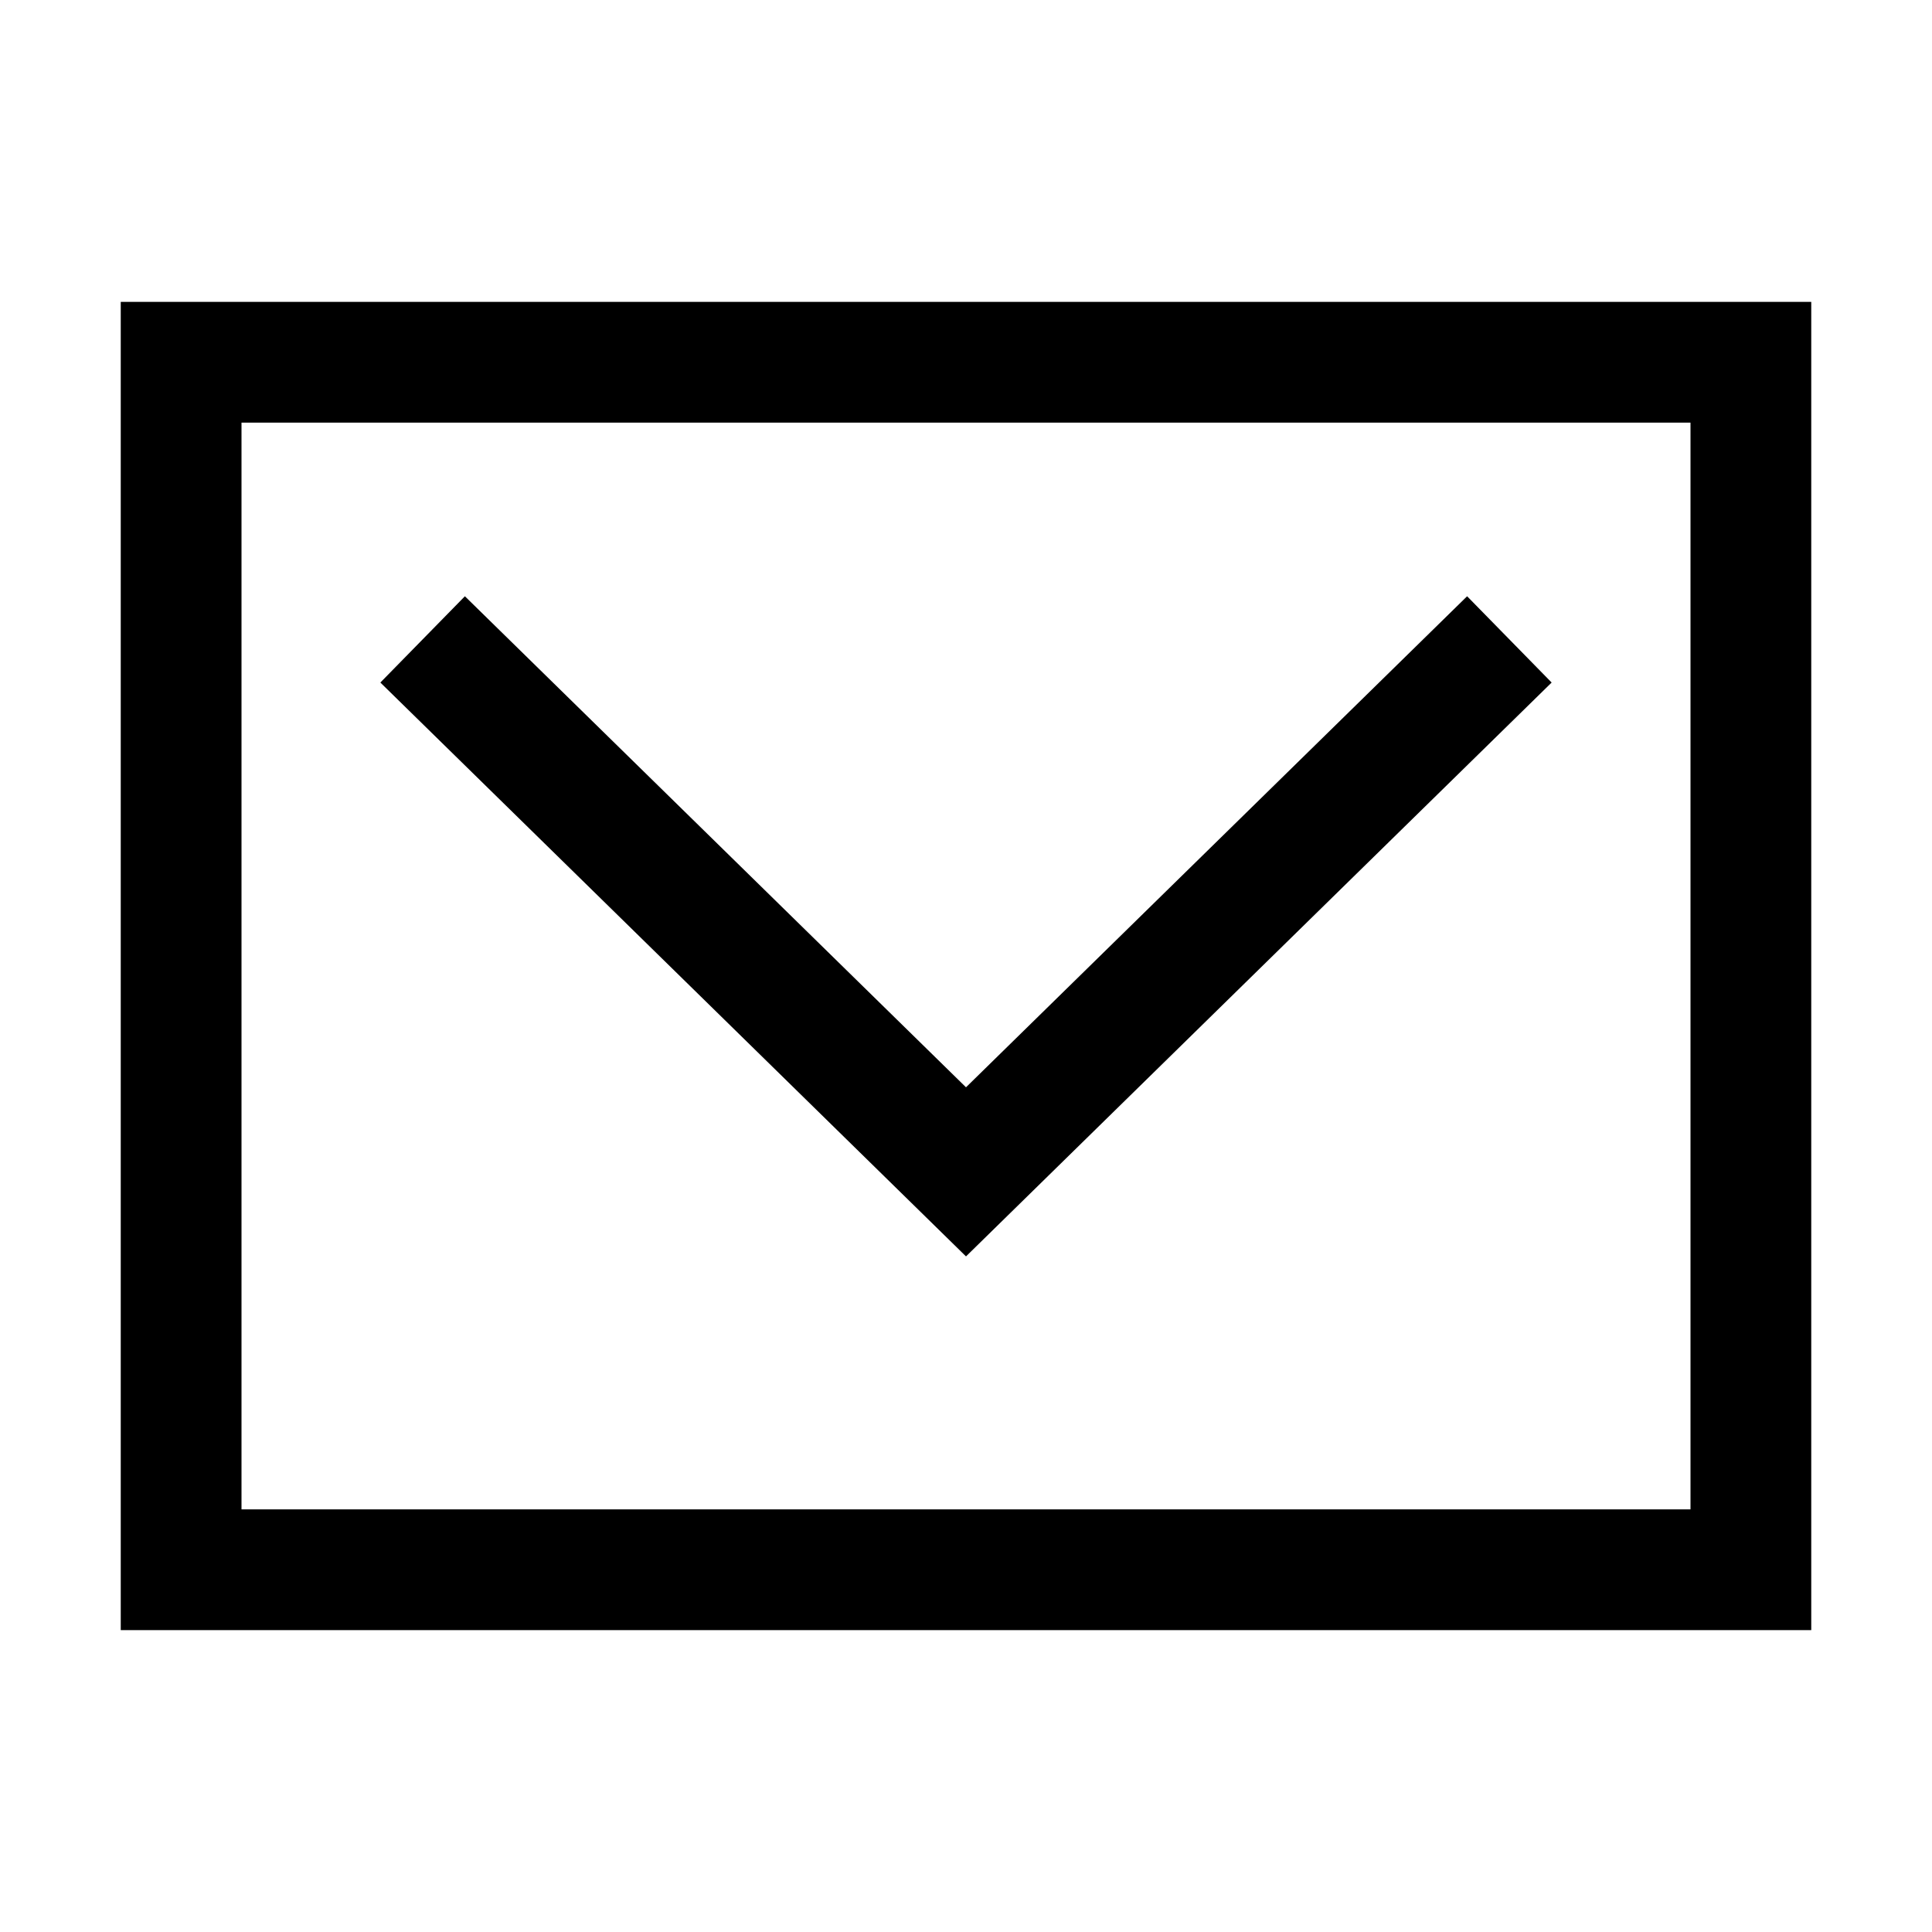
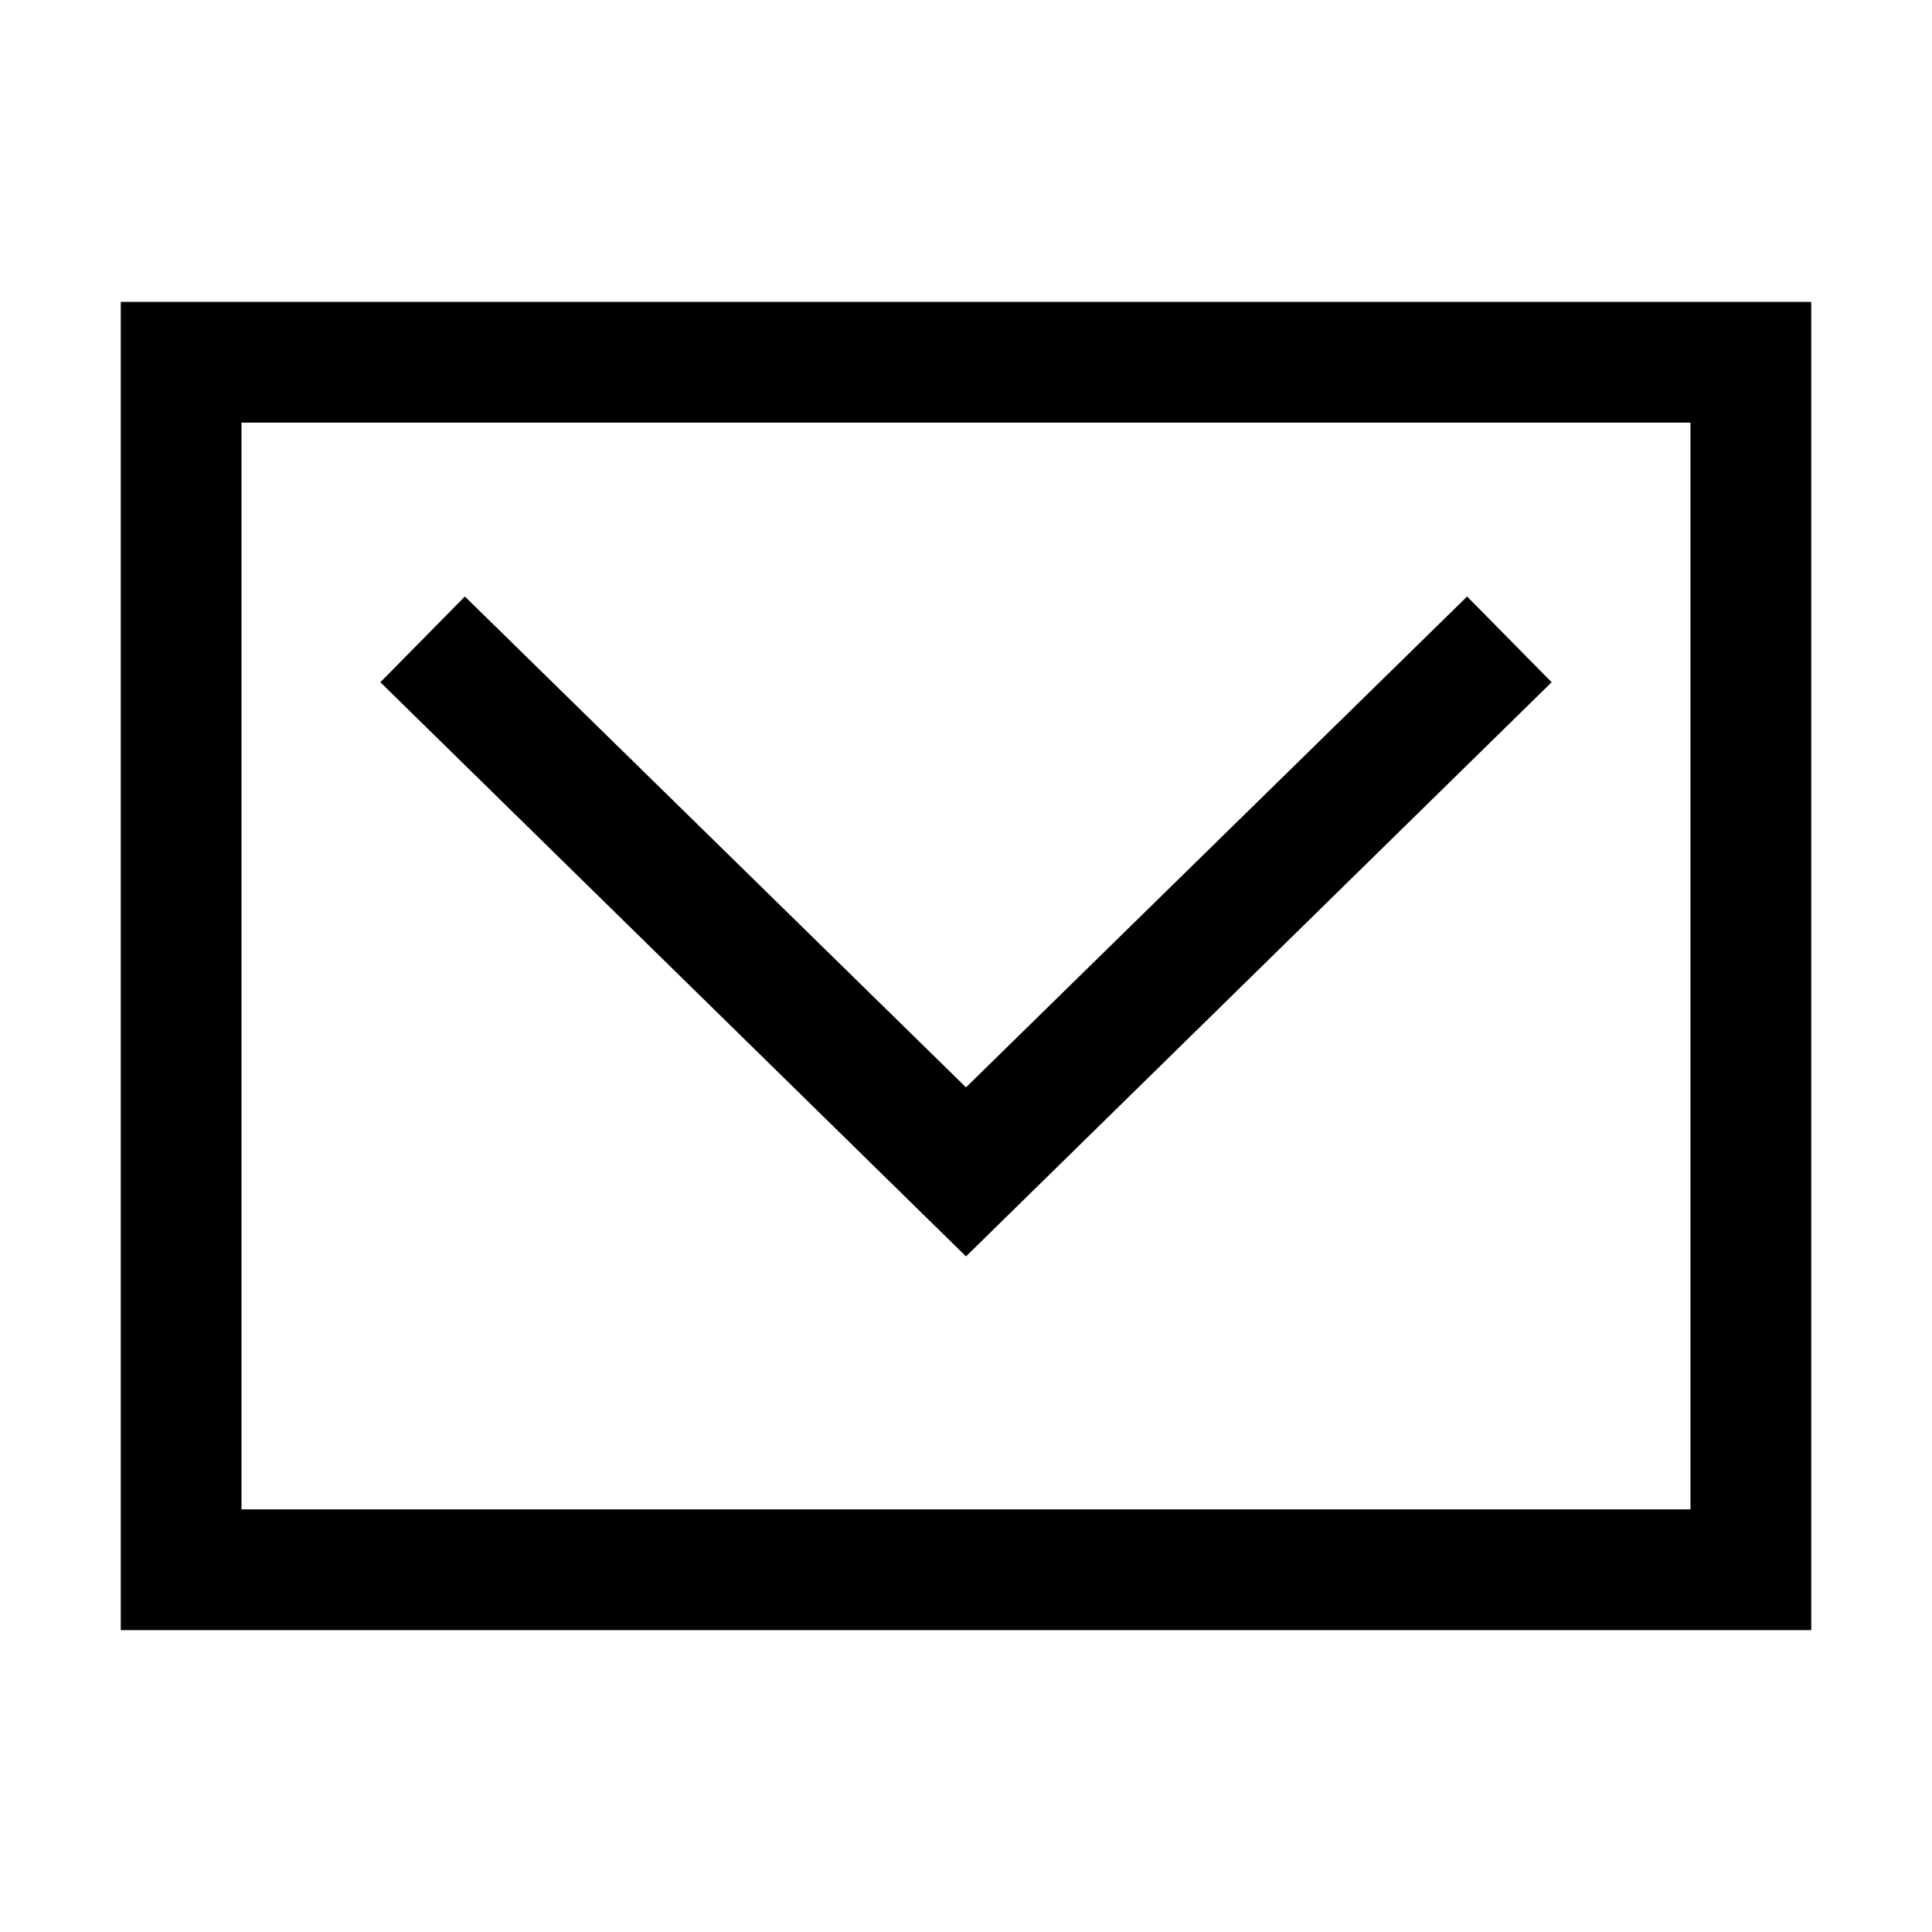
<svg xmlns="http://www.w3.org/2000/svg" width="32" height="32" viewBox="0 0 32 32">
-   <g fill="none" fill-rule="evenodd">
-     <g fill="#000" fill-rule="nonzero" transform="translate(2 5)">
-       <path d="M0,0 L0,22 L28,22 L28,0 L0,0 Z M26,20 L2,20 L2,2 L26,2 L26,20 Z" />
-       <polygon points="23.7 6.305 22.3 4.876 14 13.009 5.7 4.876 4.3 6.305 14 15.81" />
-     </g>
+   <g id="email">
+     <path d="M2,5V27H30V5ZM28,25H4V7H28Z" />
+     <polygon points="25.7 11.3 24.3 9.88 16 18.01 7.7 9.88 6.3 11.3 16 20.81 25.7 11.3" />
  </g>
</svg>
